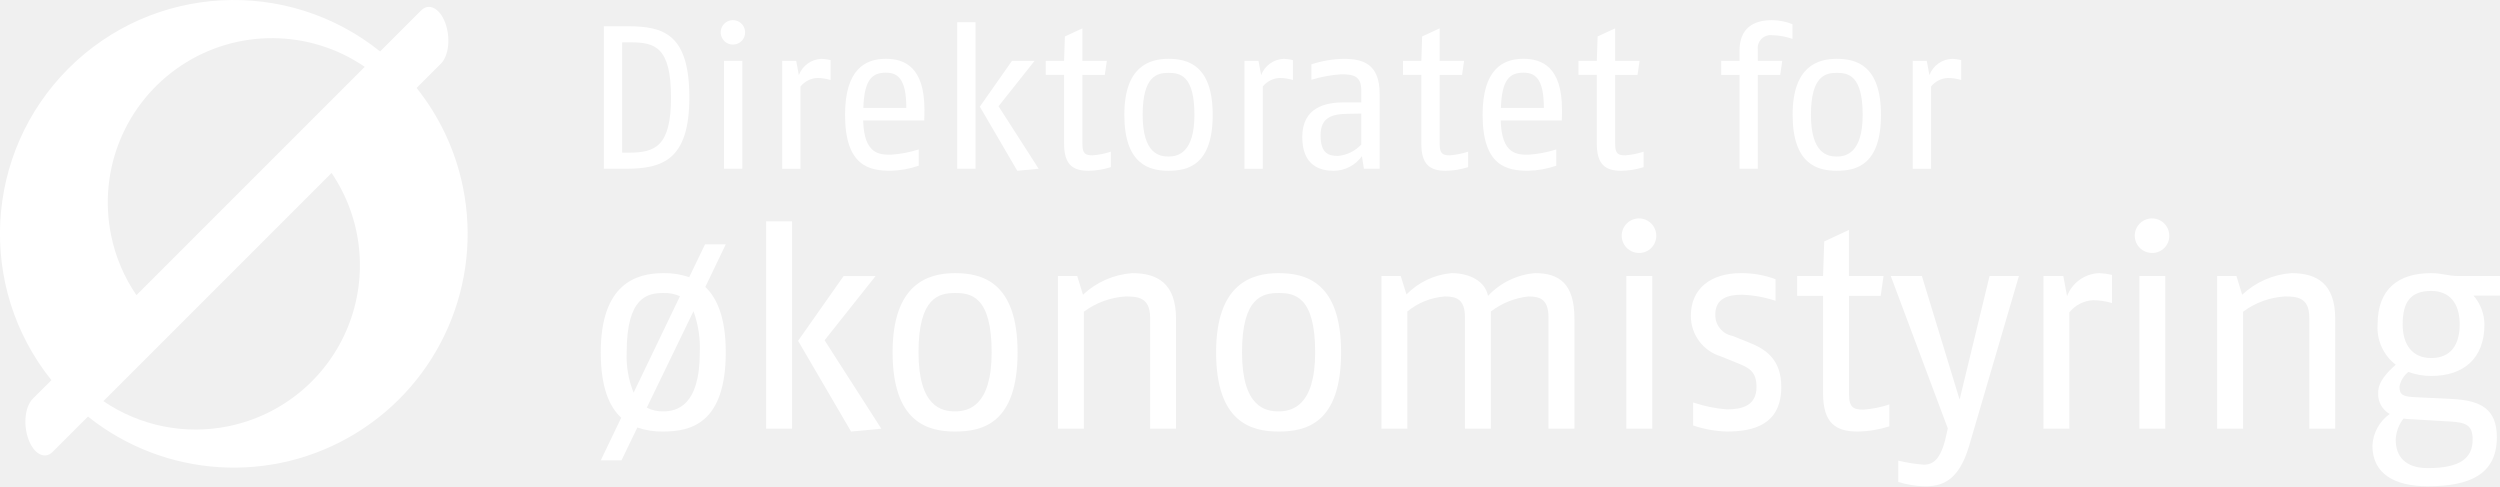
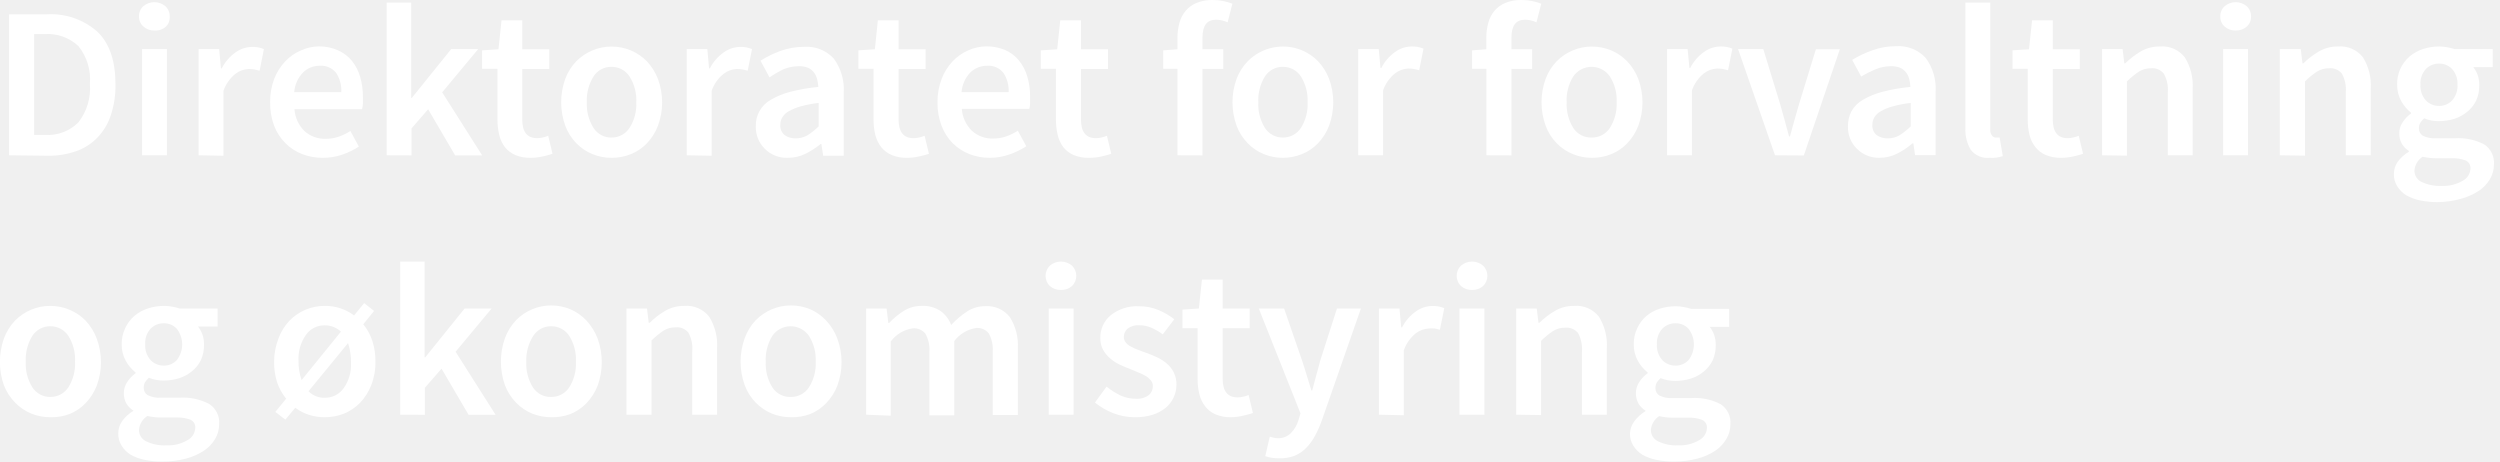
- <svg xmlns="http://www.w3.org/2000/svg" width="246.984" height="48.041" viewBox="0 0 246.984 48.041">
-   <g style="clip-path: url(#a)">
-     <path d="M61.806,17.629H59.655V3.551h2.354c3.579,0,6.093.785,6.093,7.039,0,6.195-2.675,7.039-6.3,7.039M62.289,5.14H61.465v10.9h0.663c2.574,0,4.163-.6,4.163-5.451,0-4.987-1.589-5.45-4-5.45" transform="translate(0.001 -0.957)" style="fill: #fff" />
-     <path d="M72.425,5.361a1.207,1.207,0,1,1,1.187-1.205,1.192,1.192,0,0,1-1.187,1.205m-0.9,1.609h1.81V17.629h-1.81V6.97Z" transform="translate(0.001 -0.957)" style="fill: #fff" />
-     <path d="M82.058,8.86a4.568,4.568,0,0,0-1.307-.2,2.261,2.261,0,0,0-1.669.845v8.126h-1.81V6.97h1.387L78.92,8.378A2.489,2.489,0,0,1,81.172,6.77a4.884,4.884,0,0,1,.886.121V8.86Z" transform="translate(0.001 -0.957)" style="fill: #fff" />
-     <path d="M85.275,12.864c0.081,3.377,1.669,3.377,2.735,3.377a11.367,11.367,0,0,0,2.755-.523v1.609a9.1,9.1,0,0,1-2.755.5c-2.092,0-4.525-.422-4.525-5.53,0-4.485,1.991-5.531,4.022-5.531,1.81,0,3.821.764,3.821,5.027,0,0.323,0,.685-0.02,1.068H85.275Zm2.232-4.726c-1.307,0-2.133.643-2.213,3.479h4.244c0-3.017-.946-3.479-2.032-3.479" transform="translate(0.001 -0.957)" style="fill: #fff" />
-     <path d="M94.566,3.149h1.81V17.628h-1.81V3.149ZM100.5,17.83l-3.7-6.335L99.975,6.97h2.233l-3.56,4.484,3.963,6.174Z" transform="translate(0.001 -0.957)" style="fill: #fff" />
-     <path d="M109.75,17.468a7.6,7.6,0,0,1-2.213.362c-1.529,0-2.413-.583-2.413-2.674v-6.8h-1.81V6.971h1.81l0.08-2.413,1.73-.8V6.971h2.413l-0.2,1.387h-2.211v6.858c0,0.946.321,1.086,1,1.086a7.364,7.364,0,0,0,1.81-.362v1.527Z" transform="translate(0.001 -0.957)" style="fill: #fff" />
-     <path d="M115.441,17.829c-1.91,0-4.365-.643-4.365-5.53,0-4.787,2.474-5.531,4.365-5.531s4.365,0.624,4.365,5.531c0,4.966-2.455,5.53-4.365,5.53m0-9.673c-1.106,0-2.554.282-2.554,4.143,0,3.842,1.649,4.123,2.554,4.123S118,16.081,118,12.3c0-3.922-1.449-4.143-2.554-4.143" transform="translate(0.001 -0.957)" style="fill: #fff" />
-     <path d="M127.729,8.86a4.568,4.568,0,0,0-1.307-.2,2.261,2.261,0,0,0-1.669.845v8.126h-1.81V6.97h1.387l0.262,1.408a2.489,2.489,0,0,1,2.252-1.609,4.9,4.9,0,0,1,.886.121V8.86Z" transform="translate(0.001 -0.957)" style="fill: #fff" />
-     <path d="M134.746,17.629l-0.2-1.246a3.437,3.437,0,0,1-2.776,1.448c-1.306,0-3.116-.462-3.116-3.339,0-2.916,2.273-3.418,4.082-3.418h1.75V9.906c0-1.467-.785-1.609-2.011-1.609a13.044,13.044,0,0,0-2.916.542V7.313a10.717,10.717,0,0,1,3.2-.542c1.932,0,3.54.523,3.54,3.458v7.4h-1.548Zm-0.261-5.45-1.307.02c-1.649.021-2.714,0.382-2.714,2.131,0,1.791.8,2.032,1.71,2.032a3.6,3.6,0,0,0,2.312-1.127V12.179Z" transform="translate(0.001 -0.957)" style="fill: #fff" />
-     <path d="M145.043,17.468a7.589,7.589,0,0,1-2.213.362c-1.528,0-2.413-.583-2.413-2.674v-6.8h-1.81V6.971h1.81l0.08-2.413,1.73-.8V6.971h2.414l-0.2,1.387h-2.211v6.858c0,0.946.322,1.086,1,1.086a7.353,7.353,0,0,0,1.81-.362v1.527Z" transform="translate(0.001 -0.957)" style="fill: #fff" />
-     <path d="M148.261,12.864c0.081,3.377,1.669,3.377,2.736,3.377a11.369,11.369,0,0,0,2.754-.523v1.609a9.1,9.1,0,0,1-2.754.5c-2.093,0-4.526-.422-4.526-5.53,0-4.485,1.991-5.531,4.022-5.531,1.81,0,3.821.764,3.821,5.027,0,0.323,0,.685-0.02,1.068h-6.034Zm2.232-4.726c-1.307,0-2.133.643-2.213,3.479h4.244c0-3.017-.946-3.479-2.032-3.479" transform="translate(0.001 -0.957)" style="fill: #fff" />
-     <path d="M162.379,17.468a7.589,7.589,0,0,1-2.213.362c-1.528,0-2.413-.583-2.413-2.674v-6.8h-1.81V6.971h1.81l0.08-2.413,1.73-.8V6.971h2.414l-0.2,1.387h-2.211v6.858c0,0.946.322,1.086,1,1.086a7.353,7.353,0,0,0,1.81-.362v1.527Z" transform="translate(0.001 -0.957)" style="fill: #fff" />
-     <path d="M177.08,4.8a6.242,6.242,0,0,0-1.97-.362,1.281,1.281,0,0,0-1.45,1.448V6.97h2.414l-0.2,1.387H173.66v9.271h-1.809V8.358h-1.809V6.97h1.809V5.984c0-2.252,1.387-3.037,3.2-3.037a5.606,5.606,0,0,1,2.033.4V4.8Z" transform="translate(0.001 -0.957)" style="fill: #fff" />
-     <path d="M181.463,17.829c-1.91,0-4.364-.643-4.364-5.53,0-4.787,2.473-5.531,4.364-5.531s4.365,0.624,4.365,5.531c0,4.966-2.454,5.53-4.365,5.53m0-9.673c-1.106,0-2.554.282-2.554,4.143,0,3.842,1.649,4.123,2.554,4.123s2.556-.342,2.556-4.123c0-3.922-1.45-4.143-2.556-4.143" transform="translate(0.001 -0.957)" style="fill: #fff" />
-     <path d="M193.751,8.86a4.561,4.561,0,0,0-1.307-.2,2.261,2.261,0,0,0-1.669.845v8.126h-1.81V6.97h1.387l0.262,1.408a2.488,2.488,0,0,1,2.253-1.609,4.886,4.886,0,0,1,.884.121V8.86Z" transform="translate(0.001 -0.957)" style="fill: #fff" />
-     <path d="M65.525,43.591a7.409,7.409,0,0,1-2.561-.4L61.4,46.436H59.35l2.021-4.21c-1.2-1.111-2.021-3.045-2.021-6.461,0-6.772,3.5-7.824,6.175-7.824a7.386,7.386,0,0,1,2.561.4l1.566-3.246H71.7l-2.021,4.212c1.167,1.109,2.021,3.044,2.021,6.458,0,7.029-3.471,7.826-6.174,7.826m0-13.686c-1.566,0-3.615.4-3.615,5.86a9.53,9.53,0,0,0,.684,3.984l4.581-9.53a3.757,3.757,0,0,0-1.651-.314M68.513,31.7L63.9,41.228a3.324,3.324,0,0,0,1.622.37c1.28,0,3.613-.483,3.613-5.833a10.606,10.606,0,0,0-.626-4.068" transform="translate(0.001 -0.957)" style="fill: #fff" />
-     <path d="M75.686,22.82h2.561V43.306H75.686V22.82ZM84.08,43.591l-5.236-8.963,4.5-6.4H86.5l-5.038,6.345,5.606,8.736Z" transform="translate(0.001 -0.957)" style="fill: #fff" />
-     <path d="M94.355,43.591c-2.7,0-6.174-.911-6.174-7.826,0-6.772,3.5-7.824,6.174-7.824s6.174,0.882,6.174,7.824c0,7.029-3.471,7.826-6.174,7.826m0-13.686c-1.564,0-3.613.4-3.613,5.86,0,5.435,2.333,5.833,3.613,5.833s3.613-.483,3.613-5.833c0-5.547-2.049-5.86-3.613-5.86" transform="translate(0.001 -0.957)" style="fill: #fff" />
-     <path d="M113.622,43.306V32.323c0-2.021-1.28-2.077-2.419-2.077a7.677,7.677,0,0,0-4.126,1.508V43.306h-2.561V28.225h1.906l0.569,1.85a7.934,7.934,0,0,1,4.867-2.134c2.5,0,4.324,1.024,4.324,4.5V43.306h-2.561Z" transform="translate(0.001 -0.957)" style="fill: #fff" />
-     <path d="M126.316,43.591c-2.7,0-6.174-.911-6.174-7.826,0-6.772,3.5-7.824,6.174-7.824s6.174,0.882,6.174,7.824c0,7.029-3.471,7.826-6.174,7.826m0-13.686c-1.564,0-3.613.4-3.613,5.86,0,5.435,2.333,5.833,3.613,5.833s3.613-.483,3.613-5.833c0-5.547-2.049-5.86-3.613-5.86" transform="translate(0.001 -0.957)" style="fill: #fff" />
-     <path d="M152.98,43.306V32.323c0-1.821-.852-2.077-1.991-2.077a7.447,7.447,0,0,0-3.7,1.48v11.58h-2.561V32.323c0-1.821-.854-2.077-1.991-2.077a6.611,6.611,0,0,0-3.7,1.48v11.58h-2.561V28.225h1.906l0.568,1.821a7.114,7.114,0,0,1,4.44-2.106c1.764,0,3.328.769,3.615,2.248a7.2,7.2,0,0,1,4.638-2.248c2.39,0,3.9,1.024,3.9,4.5V43.306H152.98Z" transform="translate(0.001 -0.957)" style="fill: #fff" />
-     <path d="M161.949,25.949a1.708,1.708,0,1,1,1.679-1.707,1.688,1.688,0,0,1-1.679,1.707m-1.28,2.277h2.562V43.306h-2.562V28.226Z" transform="translate(0.001 -0.957)" style="fill: #fff" />
-     <path d="M170.6,43.591a11.452,11.452,0,0,1-3.329-.6V40.717a13.6,13.6,0,0,0,3.329.684c1.478,0,2.931-.342,2.931-2.22,0-1.623-.855-1.936-2.049-2.418l-1.478-.6a4.17,4.17,0,0,1-2.96-4.012c0-2.7,1.992-4.211,4.951-4.211a9.577,9.577,0,0,1,3.414.6v2.134a11.829,11.829,0,0,0-3.33-.6c-1.422,0-2.617.4-2.617,1.936a2.079,2.079,0,0,0,1.708,2.134l1.621,0.654c1.594,0.625,3.187,1.621,3.187,4.382,0,3.727-2.732,4.41-5.377,4.41" transform="translate(0.001 -0.957)" style="fill: #fff" />
-     <path d="M186.65,43.078a10.741,10.741,0,0,1-3.13.513c-2.162,0-3.414-.826-3.414-3.786V30.189h-2.562V28.226h2.562l0.114-3.415,2.445-1.138v4.553h3.415L185.8,30.189h-3.131v9.7c0,1.337.456,1.536,1.424,1.536a10.394,10.394,0,0,0,2.561-.512v2.162Z" transform="translate(0.001 -0.957)" style="fill: #fff" />
-     <path d="M194.534,45.013C193.481,48.57,191.774,49,190.152,49a9.516,9.516,0,0,1-2.618-.428V46.464a15.9,15.9,0,0,0,2.532.4c0.911,0,1.68-.514,2.192-2.818l0.17-.769-5.633-15.052h3.073l3.727,12.207,2.96-12.207h2.9Z" transform="translate(0.001 -0.957)" style="fill: #fff" />
-     <path d="M208.649,30.9a6.5,6.5,0,0,0-1.851-.284,3.191,3.191,0,0,0-2.36,1.2V43.305h-2.561V28.225h1.964l0.37,1.992a3.519,3.519,0,0,1,3.185-2.276,6.953,6.953,0,0,1,1.252.171V30.9Z" transform="translate(0.001 -0.957)" style="fill: #fff" />
-     <path d="M212.635,25.949a1.708,1.708,0,1,1,1.678-1.707,1.688,1.688,0,0,1-1.678,1.707m-1.28,2.277h2.561V43.306h-2.561V28.226Z" transform="translate(0.001 -0.957)" style="fill: #fff" />
-     <path d="M228.143,43.306V32.323c0-2.021-1.28-2.077-2.418-2.077a7.674,7.674,0,0,0-4.126,1.508V43.306h-2.561V28.225h1.906l0.568,1.85a7.938,7.938,0,0,1,4.867-2.134c2.5,0,4.324,1.024,4.324,4.5V43.306h-2.561Z" transform="translate(0.001 -0.957)" style="fill: #fff" />
-     <path d="M244.364,30.161a4.377,4.377,0,0,1,1.082,2.845c0,3.358-2.048,5.094-5.264,5.094a6.334,6.334,0,0,1-2.248-.4,2.407,2.407,0,0,0-.882,1.451c0,0.853.37,1,1.708,1.053l3.5,0.171c2.845,0.143,4.412,1,4.412,3.786,0,3.727-2.789,4.836-6.831,4.836-3.215,0-5.462-1.194-5.462-4.011a4.076,4.076,0,0,1,1.707-3.131,2.258,2.258,0,0,1-1.139-2.106c0-1.109.911-2.019,1.735-2.761a4.608,4.608,0,0,1-1.792-3.982c0-3.529,2.078-5.065,5.292-5.065,1.139,0,1.566.285,2.76,0.285h4.04v1.935h-2.618Zm-2.39,12.434-3.869-.228a4.529,4.529,0,0,1-.654-0.058,3.588,3.588,0,0,0-.769,2.107c0,1.621.94,2.787,3.158,2.787,3.274,0,4.44-1.023,4.44-2.816,0-1.422-.626-1.707-2.306-1.792M240.183,29.7c-2.048,0-2.816,1.109-2.816,3.3,0,1.992.938,3.329,2.816,3.329,1.964,0,2.818-1.337,2.818-3.329,0-2.019-.94-3.3-2.818-3.3" transform="translate(0.001 -0.957)" style="fill: #fff" />
-     <path d="M22.583,43.062a16.17,16.17,0,0,1-12.369-2.475L32.756,18.046A16.232,16.232,0,0,1,22.583,43.062M10.977,24.207A16.226,16.226,0,0,1,36.033,7.559L13.477,30.115a16.144,16.144,0,0,1-2.5-5.908M45.731,19.43a23.016,23.016,0,0,0-4.574-9.785l2.409-2.408c0.774-.774.961-2.577,0.419-4.024s-1.609-2-2.384-1.223l-4.05,4.05A23.1,23.1,0,0,0,5.078,38.514l-1.842,1.84c-0.774.775-.961,2.577-0.419,4.024s1.61,2,2.382,1.224l3.492-3.49A23.1,23.1,0,0,0,45.731,19.43" transform="translate(0.001 -0.957)" style="fill: #fff" />
+ <svg xmlns="http://www.w3.org/2000/svg" width="260" height="48" viewBox="0 0 260 48" fill="none">
+   <g clip-path="url(#clip0)">
+     <path d="M0.946 16.15V1.489H4.881C6.804 1.375 8.694 2.029 10.136 3.307C11.4 4.525 12.009 6.342 12.009 8.778C12.03 9.868 11.865 10.955 11.522 11.991C11.238 12.86 10.761 13.655 10.127 14.314C9.513 14.949 8.759 15.43 7.925 15.719C6.984 16.051 5.991 16.212 4.993 16.197L0.946 16.15ZM3.55 14.033H4.693C5.329 14.073 5.966 13.978 6.561 13.753C7.157 13.529 7.699 13.18 8.15 12.731C9.038 11.592 9.466 10.161 9.349 8.721C9.474 7.3 9.041 5.885 8.141 4.778C7.678 4.35 7.135 4.021 6.543 3.808C5.95 3.596 5.321 3.505 4.693 3.541H3.55V14.033Z" fill="white" />
+     <path d="M16.075 3.176C15.652 3.191 15.24 3.044 14.923 2.764C14.771 2.635 14.65 2.474 14.569 2.292C14.488 2.111 14.449 1.913 14.454 1.714C14.447 1.514 14.484 1.315 14.561 1.131C14.639 0.946 14.756 0.781 14.904 0.646C15.224 0.374 15.631 0.224 16.051 0.224C16.472 0.224 16.879 0.374 17.199 0.646C17.347 0.781 17.464 0.946 17.542 1.131C17.619 1.315 17.656 1.514 17.649 1.714C17.665 1.907 17.638 2.1 17.572 2.281C17.506 2.462 17.401 2.627 17.265 2.764C16.938 3.053 16.51 3.201 16.075 3.176ZM14.773 16.15V5.105H17.358V16.15H14.773Z" fill="white" />
+     <path d="M20.656 16.15V5.105H22.791L22.979 7.11H23.063C23.396 6.455 23.881 5.89 24.478 5.461C24.976 5.096 25.574 4.893 26.192 4.881C26.622 4.862 27.05 4.939 27.447 5.105L26.998 7.354C26.822 7.301 26.644 7.257 26.464 7.223C26.262 7.19 26.059 7.175 25.855 7.176C25.355 7.198 24.874 7.375 24.478 7.682C23.911 8.143 23.483 8.753 23.241 9.443V16.197L20.656 16.15Z" fill="white" />
+     <path d="M33.546 16.412C32.815 16.419 32.09 16.286 31.41 16.019C30.759 15.766 30.169 15.38 29.677 14.885C29.165 14.37 28.766 13.755 28.506 13.077C28.221 12.297 28.081 11.472 28.094 10.642C28.081 9.811 28.224 8.985 28.515 8.206C28.774 7.532 29.163 6.915 29.658 6.389C30.123 5.892 30.688 5.499 31.316 5.237C31.905 4.968 32.543 4.828 33.19 4.824C33.867 4.821 34.538 4.962 35.157 5.237C35.712 5.48 36.202 5.849 36.59 6.314C36.985 6.807 37.278 7.374 37.452 7.981C37.652 8.666 37.75 9.376 37.742 10.089C37.742 10.351 37.742 10.585 37.742 10.81C37.725 10.993 37.697 11.174 37.658 11.354H30.623C30.68 12.214 31.05 13.024 31.663 13.63C32.271 14.176 33.066 14.464 33.883 14.436C34.335 14.438 34.785 14.365 35.213 14.22C35.645 14.072 36.058 13.871 36.44 13.621L37.321 15.241C36.774 15.596 36.185 15.882 35.569 16.094C34.917 16.313 34.233 16.42 33.546 16.412ZM30.595 9.583H35.494C35.536 8.871 35.345 8.164 34.951 7.569C34.746 7.319 34.485 7.122 34.188 6.995C33.891 6.867 33.568 6.814 33.246 6.838C32.602 6.834 31.983 7.083 31.522 7.532C30.985 8.087 30.657 8.812 30.595 9.583Z" fill="white" />
+     <path d="M40.215 16.15V0.272H42.763V10.183H42.829L46.923 5.105H49.733L45.986 9.602L50.145 16.159H47.335L44.525 11.363L42.801 13.349V16.159L40.215 16.15Z" fill="white" />
+     <path d="M55.213 16.412C54.656 16.43 54.1 16.331 53.583 16.122C53.162 15.939 52.792 15.656 52.506 15.297C52.227 14.924 52.029 14.496 51.925 14.042C51.792 13.509 51.729 12.961 51.738 12.412V7.157H50.136V5.237L51.841 5.124L52.159 2.117H54.314V5.124H57.124V7.176H54.314V12.431C54.314 13.724 54.829 14.37 55.869 14.37C56.068 14.368 56.266 14.342 56.459 14.295C56.649 14.254 56.834 14.194 57.012 14.117L57.461 15.991C57.127 16.104 56.786 16.198 56.44 16.272C56.037 16.363 55.626 16.41 55.213 16.412Z" fill="white" />
+     <path d="M63.597 16.412C62.919 16.417 62.247 16.287 61.621 16.028C60.989 15.774 60.419 15.391 59.944 14.904C59.437 14.385 59.045 13.766 58.792 13.087C58.217 11.504 58.217 9.77 58.792 8.187C59.047 7.506 59.439 6.885 59.944 6.361C60.424 5.88 60.994 5.498 61.621 5.237C62.247 4.975 62.919 4.841 63.597 4.843C64.282 4.841 64.96 4.975 65.593 5.237C66.222 5.499 66.792 5.884 67.269 6.37C67.768 6.899 68.159 7.519 68.421 8.197C69.009 9.777 69.009 11.516 68.421 13.096C68.161 13.772 67.77 14.389 67.269 14.913C66.796 15.403 66.225 15.786 65.593 16.037C64.959 16.293 64.281 16.42 63.597 16.412ZM63.597 14.305C63.969 14.309 64.335 14.22 64.663 14.044C64.99 13.869 65.268 13.614 65.471 13.302C65.974 12.509 66.22 11.58 66.173 10.642C66.224 9.694 65.978 8.755 65.471 7.953C65.268 7.642 64.99 7.386 64.663 7.211C64.335 7.036 63.969 6.946 63.597 6.951C63.225 6.943 62.857 7.031 62.529 7.206C62.201 7.382 61.923 7.639 61.724 7.953C61.226 8.759 60.984 9.696 61.031 10.642C60.986 11.578 61.227 12.507 61.724 13.302C61.923 13.616 62.201 13.873 62.529 14.049C62.857 14.225 63.225 14.313 63.597 14.305Z" fill="white" />
+     <path d="M71.419 16.15V5.105H73.564L73.742 7.11H73.827C74.16 6.453 74.649 5.887 75.251 5.461C75.745 5.096 76.341 4.893 76.956 4.881C77.385 4.862 77.814 4.939 78.211 5.105L77.761 7.354C77.586 7.3 77.407 7.256 77.227 7.223C77.026 7.19 76.822 7.175 76.618 7.176C76.121 7.197 75.642 7.374 75.251 7.682C74.678 8.138 74.249 8.749 74.014 9.443V16.197L71.419 16.15Z" fill="white" />
+     <path d="M81.902 16.412C81.465 16.426 81.03 16.35 80.624 16.189C80.218 16.028 79.849 15.785 79.541 15.475C79.231 15.171 78.988 14.806 78.827 14.403C78.666 14 78.59 13.567 78.604 13.133C78.586 12.579 78.72 12.031 78.99 11.547C79.261 11.064 79.659 10.663 80.141 10.389C80.773 10.018 81.454 9.738 82.164 9.555C83.129 9.305 84.113 9.133 85.105 9.04C85.091 8.761 85.047 8.485 84.974 8.215C84.914 7.962 84.799 7.726 84.637 7.522C84.476 7.311 84.263 7.147 84.019 7.045C83.721 6.928 83.402 6.874 83.082 6.885C82.539 6.887 82.002 6.992 81.499 7.194C80.988 7.442 80.497 7.727 80.028 8.047L79.091 6.314C79.74 5.903 80.43 5.563 81.152 5.302C81.945 5.014 82.782 4.868 83.625 4.871C84.2 4.828 84.777 4.915 85.313 5.128C85.848 5.341 86.328 5.672 86.717 6.098C87.467 7.12 87.832 8.374 87.747 9.639V16.197H85.611L85.424 14.979H85.34C84.858 15.373 84.333 15.713 83.775 15.991C83.193 16.278 82.551 16.422 81.902 16.412ZM82.735 14.389C83.164 14.393 83.587 14.287 83.963 14.08C84.387 13.809 84.783 13.495 85.143 13.143V10.707C84.509 10.772 83.882 10.891 83.269 11.063C82.838 11.182 82.423 11.352 82.033 11.569C81.756 11.718 81.523 11.938 81.358 12.206C81.222 12.439 81.15 12.704 81.152 12.974C81.134 13.177 81.166 13.381 81.244 13.568C81.323 13.756 81.445 13.922 81.602 14.052C81.933 14.283 82.331 14.402 82.735 14.389Z" fill="white" />
+     <path d="M94.351 16.412C93.797 16.429 93.245 16.331 92.731 16.122C92.305 15.943 91.931 15.659 91.644 15.297C91.359 14.924 91.151 14.497 91.035 14.042C90.906 13.509 90.843 12.961 90.848 12.412V7.157H89.274V5.237L90.988 5.124L91.297 2.117H93.452V5.124H96.262V7.176H93.452V12.431C93.452 13.724 93.977 14.37 95.007 14.37C95.209 14.368 95.41 14.342 95.606 14.295C95.796 14.253 95.981 14.193 96.159 14.117L96.609 15.991C96.271 16.104 95.927 16.198 95.579 16.272C95.176 16.363 94.764 16.411 94.351 16.412Z" fill="white" />
+     <path d="M102.941 16.412C102.211 16.417 101.486 16.284 100.806 16.019C100.157 15.763 99.567 15.377 99.073 14.885C98.567 14.369 98.175 13.754 97.92 13.077C97.628 12.299 97.485 11.473 97.499 10.642C97.49 9.81 97.636 8.984 97.93 8.206C98.186 7.532 98.571 6.915 99.063 6.389C99.523 5.899 100.078 5.507 100.693 5.237C101.283 4.971 101.921 4.831 102.567 4.824C103.245 4.812 103.919 4.943 104.543 5.208C105.097 5.449 105.585 5.819 105.967 6.286C106.365 6.778 106.661 7.345 106.838 7.953C107.039 8.638 107.137 9.348 107.129 10.061C107.129 10.323 107.129 10.557 107.129 10.782C107.129 11.007 107.073 11.185 107.045 11.325H100.028C100.089 12.187 100.462 12.996 101.077 13.602C101.681 14.149 102.474 14.438 103.288 14.408C103.743 14.41 104.196 14.337 104.628 14.192C105.06 14.044 105.472 13.843 105.855 13.592L106.735 15.213C106.185 15.568 105.594 15.854 104.974 16.066C104.321 16.295 103.634 16.413 102.941 16.412ZM100 9.583H104.899C104.938 8.87 104.744 8.163 104.347 7.569C104.145 7.318 103.885 7.121 103.589 6.994C103.294 6.866 102.972 6.813 102.651 6.838C102.005 6.835 101.384 7.084 100.918 7.532C100.383 8.088 100.059 8.813 100 9.583Z" fill="white" />
+     <path d="M113.283 16.412C112.726 16.43 112.171 16.331 111.653 16.122C111.232 15.939 110.863 15.656 110.576 15.297C110.301 14.923 110.106 14.496 110.005 14.042C109.876 13.509 109.813 12.961 109.817 12.412V7.157H108.244V5.237L109.949 5.124L110.267 2.117H112.422V5.124H115.232V7.176H112.422V12.431C112.422 13.724 112.937 14.37 113.977 14.37C114.176 14.368 114.374 14.343 114.567 14.295C114.757 14.255 114.942 14.196 115.12 14.117L115.569 15.991C115.234 16.104 114.894 16.198 114.548 16.272C114.133 16.366 113.709 16.413 113.283 16.412Z" fill="white" />
+     <path d="M122.454 16.15V7.157H120.974V5.237L122.454 5.124V3.963C122.453 3.425 122.523 2.89 122.66 2.37C122.785 1.909 123.009 1.481 123.316 1.115C123.623 0.757 124.012 0.477 124.449 0.3C124.982 0.087 125.553 -0.015 126.127 9.47705e-06C126.498 -0.002 126.869 0.036 127.232 0.112C127.551 0.176 127.865 0.267 128.169 0.384L127.673 2.323C127.291 2.144 126.875 2.052 126.454 2.052C125.518 2.052 125.058 2.67 125.058 3.925V5.115H127.222V7.166H125.058V16.159L122.454 16.15Z" fill="white" />
+     <path d="M133.424 16.412C132.743 16.417 132.068 16.287 131.438 16.028C130.81 15.774 130.242 15.391 129.771 14.904C129.262 14.386 128.865 13.767 128.609 13.087C128.034 11.504 128.034 9.77 128.609 8.187C128.868 7.506 129.263 6.884 129.771 6.361C130.49 5.637 131.408 5.143 132.409 4.942C133.409 4.74 134.447 4.839 135.391 5.227C136.021 5.487 136.592 5.873 137.068 6.361C137.567 6.889 137.958 7.51 138.22 8.187C138.807 9.768 138.807 11.506 138.22 13.087C137.959 13.763 137.568 14.38 137.068 14.904C136.597 15.396 136.025 15.78 135.391 16.028C134.767 16.283 134.098 16.414 133.424 16.412ZM133.424 14.305C133.794 14.307 134.161 14.217 134.489 14.042C134.816 13.867 135.094 13.613 135.297 13.302C135.793 12.507 136.036 11.578 135.99 10.642C136.037 9.696 135.794 8.759 135.297 7.953C135.094 7.643 134.816 7.388 134.489 7.213C134.161 7.038 133.794 6.948 133.424 6.951C133.052 6.944 132.684 7.033 132.357 7.209C132.03 7.384 131.751 7.64 131.551 7.953C131.056 8.76 130.817 9.697 130.866 10.642C130.818 11.577 131.057 12.505 131.551 13.302C131.751 13.615 132.03 13.871 132.357 14.047C132.684 14.222 133.052 14.311 133.424 14.305Z" fill="white" />
+     <path d="M141.255 16.15V5.105H143.391L143.569 7.063H143.663C143.993 6.407 144.479 5.841 145.077 5.415C145.572 5.049 146.167 4.846 146.783 4.834C147.215 4.816 147.647 4.893 148.047 5.059L147.598 7.307C147.419 7.253 147.237 7.209 147.054 7.176C146.853 7.143 146.649 7.127 146.446 7.129C145.948 7.152 145.47 7.329 145.077 7.635C144.511 8.096 144.082 8.706 143.841 9.396V16.15H141.255Z" fill="white" />
+     <path d="M154.586 16.15V7.157H153.097V5.237L154.576 5.124V3.963C154.571 3.425 154.64 2.889 154.783 2.37C154.903 1.91 155.124 1.481 155.429 1.115C155.738 0.759 156.126 0.48 156.562 0.3C157.095 0.088 157.665 -0.014 158.239 1.59698e-05C158.613 -0.002 158.987 0.036 159.354 0.112C159.674 0.174 159.988 0.265 160.29 0.384L159.794 2.323C159.417 2.144 159.003 2.051 158.586 2.052C157.649 2.052 157.19 2.67 157.19 3.925V5.115H159.344V7.166H157.19V16.159L154.586 16.15Z" fill="white" />
+     <path d="M165.554 16.412C164.878 16.417 164.206 16.287 163.578 16.028C162.948 15.774 162.377 15.391 161.902 14.904C161.396 14.385 161.003 13.766 160.75 13.087C160.175 11.504 160.175 9.77 160.75 8.187C161.006 7.506 161.397 6.885 161.902 6.361C162.382 5.88 162.951 5.498 163.578 5.237C164.204 4.975 164.876 4.841 165.554 4.843C166.24 4.841 166.918 4.975 167.551 5.237C168.177 5.497 168.745 5.882 169.217 6.37C169.722 6.896 170.117 7.517 170.379 8.197C170.966 9.777 170.966 11.516 170.379 13.096C170.119 13.774 169.724 14.393 169.217 14.913C168.75 15.404 168.181 15.788 167.551 16.037C166.917 16.293 166.239 16.42 165.554 16.412ZM165.554 14.305C165.926 14.309 166.293 14.22 166.62 14.044C166.948 13.869 167.226 13.614 167.429 13.302C167.932 12.509 168.177 11.58 168.132 10.642C168.182 9.694 167.936 8.755 167.429 7.953C167.216 7.644 166.932 7.391 166.599 7.217C166.267 7.042 165.898 6.951 165.522 6.951C165.147 6.951 164.778 7.042 164.446 7.217C164.113 7.391 163.829 7.644 163.616 7.953C163.121 8.76 162.884 9.697 162.932 10.642C162.889 11.577 163.127 12.504 163.616 13.302C163.823 13.624 164.112 13.886 164.452 14.062C164.793 14.238 165.173 14.321 165.554 14.305Z" fill="white" />
+     <path d="M173.377 16.15V5.105H175.513L175.7 7.063H175.785C176.117 6.408 176.602 5.843 177.199 5.415C177.697 5.049 178.295 4.846 178.913 4.834C179.343 4.815 179.772 4.892 180.169 5.059L179.719 7.307C179.543 7.254 179.365 7.21 179.185 7.176C178.983 7.143 178.78 7.128 178.576 7.129C178.076 7.151 177.595 7.328 177.199 7.635C176.631 8.096 176.204 8.706 175.963 9.396V16.15H173.377Z" fill="white" />
+     <path d="M184.599 16.15L180.759 5.105H183.382L185.143 10.857C185.292 11.4 185.442 11.944 185.602 12.496C185.761 13.049 185.911 13.621 186.06 14.183H186.155C186.314 13.621 186.473 13.049 186.623 12.496C186.773 11.944 186.932 11.4 187.092 10.857L188.853 5.124H191.344L187.598 16.169L184.599 16.15Z" fill="white" />
+     <path d="M195.484 16.412C195.049 16.426 194.613 16.35 194.207 16.189C193.801 16.028 193.433 15.785 193.124 15.475C192.812 15.172 192.569 14.807 192.407 14.404C192.245 14.001 192.171 13.568 192.187 13.133C192.177 12.59 192.303 12.052 192.553 11.569C192.832 11.079 193.236 10.672 193.723 10.389C194.356 10.018 195.038 9.738 195.746 9.555C196.709 9.306 197.69 9.134 198.679 9.04C198.667 8.762 198.626 8.485 198.558 8.215C198.497 7.962 198.382 7.726 198.22 7.522C198.058 7.314 197.845 7.149 197.602 7.044C197.303 6.928 196.985 6.874 196.665 6.885C196.123 6.886 195.585 6.991 195.082 7.194C194.558 7.413 194.05 7.67 193.564 7.963L192.628 6.229C193.286 5.824 193.986 5.491 194.716 5.237C195.509 4.947 196.346 4.801 197.19 4.806C197.764 4.763 198.341 4.852 198.876 5.064C199.412 5.277 199.892 5.608 200.281 6.033C201.028 7.056 201.39 8.31 201.302 9.574V16.131H199.167L198.988 14.913H198.895C198.411 15.328 197.879 15.683 197.312 15.972C196.746 16.261 196.119 16.411 195.484 16.412ZM196.309 14.389C196.738 14.394 197.161 14.288 197.536 14.08C197.961 13.809 198.357 13.495 198.716 13.143V10.707C198.082 10.772 197.456 10.891 196.843 11.063C196.411 11.178 195.995 11.348 195.606 11.569C195.329 11.718 195.097 11.938 194.932 12.206C194.795 12.439 194.724 12.704 194.726 12.974C194.708 13.177 194.74 13.381 194.818 13.568C194.896 13.756 195.019 13.922 195.175 14.052C195.508 14.283 195.905 14.402 196.309 14.389Z" fill="white" />
+     <path d="M206.923 16.412C206.554 16.452 206.18 16.397 205.838 16.253C205.494 16.109 205.195 15.88 204.965 15.588C204.556 14.902 204.361 14.109 204.402 13.312V0.272H206.988V13.452C206.966 13.686 207.033 13.921 207.175 14.108C207.22 14.166 207.276 14.214 207.342 14.248C207.406 14.282 207.477 14.301 207.551 14.305H207.719C207.799 14.313 207.882 14.313 207.963 14.305L208.29 16.234C207.851 16.385 207.386 16.446 206.923 16.412Z" fill="white" />
+     <path d="M214.389 16.412C213.831 16.43 213.276 16.331 212.758 16.122C212.336 15.943 211.966 15.659 211.681 15.297C211.388 14.929 211.18 14.5 211.072 14.042C210.939 13.509 210.876 12.961 210.885 12.412V7.157H209.302V5.237L211.017 5.124L211.335 2.117H213.489V5.124H216.3V7.176H213.489V12.431C213.489 13.724 214.005 14.37 215.035 14.37C215.237 14.368 215.439 14.342 215.634 14.295C215.824 14.254 216.01 14.194 216.187 14.117L216.638 15.991C216.303 16.104 215.962 16.198 215.616 16.272C215.214 16.363 214.801 16.41 214.389 16.412Z" fill="white" />
+     <path d="M218.614 16.15V5.105H220.75L220.928 6.585H221.022C221.505 6.115 222.043 5.704 222.623 5.358C223.233 5.003 223.93 4.821 224.638 4.834C225.129 4.792 225.622 4.874 226.074 5.072C226.526 5.27 226.919 5.578 227.222 5.967C227.824 6.941 228.108 8.076 228.037 9.218V16.15H225.452V9.592C225.508 8.923 225.365 8.251 225.04 7.663C224.884 7.467 224.681 7.313 224.45 7.215C224.22 7.116 223.968 7.077 223.719 7.101C223.27 7.091 222.827 7.211 222.446 7.447C221.998 7.747 221.58 8.089 221.199 8.468V16.187L218.614 16.15Z" fill="white" />
+     <path d="M232.506 3.176C232.086 3.189 231.678 3.041 231.362 2.764C231.215 2.633 231.098 2.471 231.02 2.29C230.942 2.108 230.906 1.912 230.913 1.714C230.906 1.514 230.943 1.315 231.02 1.131C231.098 0.946 231.215 0.781 231.362 0.646C231.684 0.374 232.09 0.224 232.511 0.224C232.93 0.224 233.338 0.374 233.658 0.646C233.806 0.781 233.922 0.946 234.001 1.131C234.079 1.315 234.114 1.514 234.108 1.714C234.116 1.912 234.079 2.108 234.001 2.29C233.924 2.471 233.807 2.633 233.658 2.764C233.342 3.044 232.928 3.191 232.506 3.176ZM231.204 16.15V5.105H233.79V16.15H231.204Z" fill="white" />
+     <path d="M237.097 16.15V5.105H239.279L239.457 6.585H239.551C240.033 6.113 240.571 5.701 241.152 5.358C241.762 5.003 242.459 4.821 243.167 4.834C243.658 4.793 244.151 4.876 244.602 5.074C245.054 5.271 245.449 5.579 245.751 5.967C246.35 6.942 246.631 8.077 246.558 9.218V16.15H243.963V9.592C244.021 8.924 243.881 8.252 243.559 7.663C243.403 7.467 243.201 7.313 242.97 7.215C242.74 7.116 242.489 7.077 242.239 7.101C241.79 7.089 241.346 7.209 240.965 7.447C240.516 7.745 240.098 8.087 239.719 8.468V16.187L237.097 16.15Z" fill="white" />
+     <path d="M253.527 21.021C252.913 21.027 252.302 20.967 251.7 20.843C251.191 20.742 250.702 20.562 250.249 20.309C249.868 20.072 249.548 19.752 249.312 19.372C249.074 18.994 248.954 18.554 248.965 18.108C248.961 17.645 249.102 17.194 249.367 16.815C249.678 16.397 250.07 16.046 250.519 15.784V15.691C250.23 15.513 249.985 15.269 249.808 14.979C249.61 14.638 249.513 14.248 249.527 13.855C249.52 13.431 249.652 13.017 249.902 12.675C250.128 12.336 250.414 12.041 250.745 11.803V11.719C250.338 11.393 249.998 10.992 249.743 10.539C249.444 10.007 249.292 9.406 249.302 8.796C249.289 8.239 249.399 7.686 249.626 7.177C249.852 6.669 250.19 6.217 250.614 5.855C251.024 5.517 251.494 5.26 252 5.096C252.539 4.922 253.102 4.833 253.668 4.834C253.957 4.833 254.245 4.861 254.529 4.918C254.784 4.961 255.034 5.023 255.279 5.105H259.241V6.979H257.217C257.41 7.218 257.562 7.487 257.668 7.775C257.79 8.118 257.85 8.479 257.845 8.843C257.858 9.401 257.746 9.955 257.518 10.464C257.297 10.92 256.977 11.32 256.581 11.635C256.19 11.955 255.742 12.199 255.26 12.356C254.729 12.519 254.176 12.601 253.621 12.6C253.37 12.6 253.119 12.578 252.871 12.534C252.612 12.485 252.357 12.41 252.112 12.309C251.961 12.44 251.828 12.591 251.719 12.759C251.609 12.942 251.556 13.154 251.569 13.368C251.566 13.514 251.6 13.66 251.669 13.789C251.738 13.919 251.839 14.029 251.963 14.108C252.398 14.325 252.884 14.419 253.367 14.379H255.326C256.373 14.312 257.42 14.532 258.351 15.016C258.693 15.239 258.967 15.55 259.147 15.916C259.327 16.282 259.404 16.69 259.372 17.096C259.372 17.633 259.23 18.159 258.96 18.623C258.666 19.119 258.262 19.543 257.78 19.859C257.202 20.232 256.57 20.51 255.906 20.684C255.131 20.898 254.331 21.011 253.527 21.021ZM253.93 19.335C254.689 19.37 255.442 19.188 256.103 18.81C256.336 18.691 256.534 18.514 256.679 18.296C256.823 18.078 256.91 17.826 256.927 17.564C256.948 17.383 256.908 17.2 256.818 17.042C256.727 16.883 256.588 16.758 256.421 16.684C255.957 16.514 255.463 16.437 254.97 16.459H253.461C252.954 16.468 252.448 16.414 251.953 16.3C251.706 16.459 251.5 16.675 251.353 16.929C251.205 17.183 251.119 17.468 251.1 17.761C251.103 18.006 251.174 18.245 251.307 18.451C251.44 18.656 251.628 18.82 251.85 18.923C252.5 19.227 253.214 19.368 253.93 19.335ZM253.668 11.016C253.92 11.02 254.17 10.971 254.402 10.873C254.634 10.774 254.843 10.629 255.017 10.445C255.214 10.221 255.366 9.96 255.462 9.677C255.558 9.394 255.598 9.095 255.578 8.796C255.614 8.207 255.415 7.628 255.025 7.185C254.852 7 254.641 6.853 254.407 6.755C254.174 6.656 253.921 6.608 253.668 6.614C253.412 6.608 253.157 6.655 252.921 6.752C252.684 6.849 252.469 6.993 252.29 7.176C252.094 7.394 251.942 7.651 251.845 7.929C251.749 8.207 251.708 8.502 251.728 8.796C251.708 9.095 251.748 9.394 251.845 9.677C251.941 9.96 252.092 10.221 252.29 10.445C252.469 10.629 252.683 10.775 252.919 10.874C253.157 10.972 253.41 11.021 253.668 11.016Z" fill="white" />
+     <path d="M5.237 43.391C4.56 43.395 3.888 43.268 3.26 43.016C2.63 42.755 2.06 42.37 1.583 41.883C1.07 41.364 0.668 40.745 0.403 40.066C-0.148 38.495 -0.148 36.784 0.403 35.213C0.66 34.517 1.055 33.879 1.564 33.34C2.044 32.855 2.613 32.47 3.241 32.206C3.867 31.944 4.539 31.81 5.218 31.813C5.899 31.811 6.574 31.945 7.204 32.206C7.841 32.464 8.418 32.849 8.899 33.34C9.406 33.881 9.801 34.518 10.061 35.213C10.648 36.794 10.648 38.532 10.061 40.112C9.797 40.789 9.402 41.406 8.899 41.93C8.426 42.421 7.855 42.807 7.222 43.063C6.587 43.298 5.913 43.41 5.237 43.391ZM5.237 41.283C5.608 41.286 5.974 41.196 6.301 41.021C6.628 40.846 6.906 40.591 7.11 40.281C7.61 39.487 7.852 38.558 7.803 37.621C7.855 36.675 7.613 35.736 7.11 34.932C6.906 34.622 6.628 34.367 6.301 34.192C5.974 34.017 5.608 33.927 5.237 33.93C4.865 33.924 4.498 34.013 4.17 34.189C3.842 34.364 3.565 34.62 3.363 34.932C2.869 35.739 2.63 36.676 2.679 37.621C2.631 38.556 2.87 39.484 3.363 40.281C3.565 40.593 3.842 40.849 4.17 41.024C4.498 41.2 4.865 41.289 5.237 41.283Z" fill="white" />
+     <path d="M16.909 48C16.279 48.009 15.651 47.949 15.035 47.822C14.526 47.721 14.036 47.541 13.583 47.288C13.204 47.051 12.883 46.731 12.646 46.351C12.41 45.973 12.289 45.533 12.3 45.087C12.296 44.624 12.437 44.172 12.703 43.794C13.017 43.363 13.415 42.999 13.873 42.726V42.707C13.585 42.527 13.342 42.283 13.162 41.995C12.964 41.655 12.866 41.265 12.88 40.871C12.878 40.448 13.009 40.035 13.255 39.691C13.482 39.352 13.767 39.057 14.098 38.82V38.735C13.692 38.41 13.352 38.009 13.096 37.555C12.797 37.023 12.645 36.422 12.656 35.813C12.645 35.23 12.77 34.652 13.021 34.127C13.241 33.647 13.561 33.219 13.958 32.871C14.377 32.512 14.865 32.241 15.391 32.075C15.93 31.901 16.492 31.813 17.059 31.813C17.348 31.811 17.637 31.84 17.92 31.897C18.178 31.939 18.431 32.002 18.679 32.084H22.632V33.958H20.59C20.782 34.197 20.934 34.466 21.04 34.754C21.163 35.097 21.223 35.458 21.218 35.822C21.233 36.379 21.125 36.933 20.899 37.443C20.676 37.897 20.356 38.296 19.962 38.614C19.569 38.936 19.117 39.18 18.632 39.335C18.101 39.499 17.549 39.581 16.993 39.578C16.745 39.579 16.497 39.557 16.253 39.513C15.99 39.464 15.733 39.389 15.485 39.288C15.338 39.423 15.206 39.574 15.091 39.738C14.989 39.924 14.941 40.135 14.951 40.347C14.947 40.493 14.981 40.639 15.05 40.768C15.119 40.898 15.22 41.008 15.344 41.087C15.779 41.304 16.265 41.398 16.749 41.358H18.698C19.745 41.294 20.791 41.514 21.724 41.995C22.08 42.215 22.368 42.529 22.556 42.903C22.745 43.277 22.826 43.695 22.791 44.112C22.796 44.65 22.654 45.178 22.379 45.639C22.085 46.136 21.681 46.559 21.199 46.876C20.624 47.251 19.991 47.53 19.326 47.7C18.536 47.905 17.724 48.006 16.909 48ZM17.311 46.314C18.068 46.353 18.82 46.171 19.475 45.789C19.705 45.675 19.901 45.504 20.045 45.292C20.189 45.081 20.277 44.836 20.3 44.581C20.333 44.391 20.3 44.195 20.209 44.025C20.117 43.855 19.971 43.721 19.794 43.644C19.329 43.474 18.836 43.398 18.342 43.419H16.834C16.329 43.428 15.826 43.375 15.335 43.26C15.081 43.418 14.868 43.635 14.714 43.893C14.561 44.15 14.472 44.441 14.454 44.74C14.456 44.986 14.529 45.226 14.663 45.432C14.798 45.638 14.989 45.801 15.213 45.902C15.866 46.215 16.588 46.357 17.311 46.314ZM17.04 38.023C17.292 38.027 17.542 37.978 17.774 37.88C18.007 37.781 18.216 37.636 18.389 37.452C18.75 36.986 18.947 36.412 18.947 35.822C18.947 35.232 18.75 34.658 18.389 34.192C18.216 34.006 18.005 33.858 17.771 33.76C17.537 33.661 17.284 33.614 17.03 33.621C16.776 33.617 16.524 33.664 16.289 33.761C16.054 33.858 15.841 34.001 15.663 34.183C15.465 34.401 15.314 34.658 15.217 34.936C15.121 35.214 15.081 35.509 15.101 35.803C15.081 36.102 15.12 36.401 15.216 36.684C15.313 36.967 15.464 37.228 15.663 37.452C15.841 37.636 16.055 37.782 16.292 37.881C16.529 37.979 16.783 38.027 17.04 38.023Z" fill="white" />
+     <path d="M33.77 43.391C33.221 43.396 32.674 43.313 32.15 43.148C31.631 42.983 31.144 42.733 30.707 42.407L29.677 43.644L28.637 42.838L29.761 41.461C29.35 40.96 29.033 40.389 28.824 39.775C28.603 39.079 28.495 38.351 28.506 37.621C28.507 36.797 28.659 35.981 28.956 35.213C29.209 34.515 29.604 33.877 30.117 33.34C30.592 32.853 31.161 32.467 31.788 32.205C32.416 31.942 33.09 31.809 33.77 31.813C34.87 31.798 35.944 32.147 36.824 32.806L37.873 31.522L38.904 32.337L37.78 33.724C38.195 34.229 38.512 34.807 38.717 35.429C38.948 36.136 39.059 36.877 39.044 37.621C39.061 38.457 38.911 39.288 38.604 40.066C38.344 40.741 37.952 41.359 37.452 41.883C36.978 42.374 36.407 42.76 35.775 43.016C35.137 43.269 34.456 43.396 33.77 43.391ZM31.044 37.48C31.03 38.177 31.138 38.872 31.363 39.532L35.457 34.492C35.001 34.062 34.396 33.827 33.77 33.836C33.384 33.828 33.002 33.916 32.659 34.093C32.315 34.269 32.021 34.529 31.803 34.848C31.269 35.618 31.002 36.543 31.044 37.48ZM33.77 41.368C34.157 41.374 34.539 41.286 34.883 41.112C35.228 40.937 35.524 40.681 35.747 40.365C36.283 39.602 36.55 38.683 36.506 37.752C36.52 37.049 36.416 36.349 36.197 35.681L32.084 40.693C32.304 40.915 32.568 41.089 32.858 41.205C33.147 41.321 33.458 41.376 33.77 41.368Z" fill="white" />
+     <path d="M41.621 43.129V27.204H44.159V37.162H44.225L48.319 32.084H51.129L47.382 36.581L51.541 43.138H48.731L45.92 38.342L44.187 40.328V43.138L41.621 43.129Z" fill="white" />
+     <path d="M57.33 43.391C56.653 43.395 55.982 43.268 55.354 43.016C54.723 42.758 54.152 42.372 53.677 41.883C53.17 41.362 52.775 40.744 52.515 40.066C51.953 38.481 51.953 36.751 52.515 35.166C52.772 34.47 53.167 33.832 53.677 33.293C54.153 32.808 54.722 32.423 55.349 32.161C55.977 31.898 56.65 31.764 57.33 31.766C58.012 31.765 58.687 31.899 59.316 32.159C59.95 32.433 60.521 32.835 60.993 33.34C61.496 33.884 61.891 34.52 62.155 35.213C62.729 36.796 62.729 38.53 62.155 40.112C61.888 40.787 61.494 41.405 60.993 41.93C60.52 42.421 59.948 42.807 59.316 43.063C58.681 43.297 58.007 43.409 57.33 43.391ZM57.33 41.283C57.701 41.286 58.067 41.196 58.395 41.021C58.722 40.846 59 40.591 59.204 40.281C59.7 39.485 59.942 38.557 59.897 37.621C59.943 36.675 59.701 35.738 59.204 34.932C59 34.622 58.722 34.367 58.395 34.192C58.067 34.017 57.701 33.927 57.33 33.93C56.958 33.923 56.591 34.012 56.263 34.188C55.935 34.363 55.658 34.619 55.457 34.932C54.949 35.734 54.698 36.672 54.735 37.621C54.688 38.556 54.926 39.484 55.419 40.281C55.623 40.599 55.907 40.859 56.242 41.035C56.577 41.211 56.952 41.296 57.33 41.283Z" fill="white" />
+     <path d="M65.152 43.129V32.084H67.288L67.466 33.574H67.56C68.041 33.098 68.579 32.683 69.162 32.337C69.772 31.982 70.469 31.8 71.176 31.813C71.667 31.772 72.16 31.855 72.612 32.053C73.063 32.25 73.458 32.557 73.761 32.946C74.362 33.919 74.647 35.055 74.576 36.197V43.129H71.991V36.571C72.06 35.891 71.923 35.206 71.597 34.604C71.441 34.408 71.239 34.254 71.008 34.156C70.777 34.058 70.526 34.019 70.276 34.042C69.827 34.032 69.385 34.153 69.002 34.389C68.555 34.689 68.138 35.031 67.756 35.41V43.129H65.152Z" fill="white" />
+     <path d="M82.258 43.391C81.581 43.395 80.909 43.267 80.281 43.016C79.651 42.755 79.081 42.37 78.604 41.883C78.098 41.364 77.705 40.745 77.452 40.066C76.877 38.483 76.877 36.749 77.452 35.166C77.702 34.469 78.094 33.831 78.604 33.293C79.083 32.809 79.653 32.424 80.281 32.159C80.907 31.898 81.579 31.764 82.258 31.766C82.942 31.764 83.62 31.898 84.253 32.159C84.884 32.433 85.452 32.835 85.92 33.34C86.43 33.879 86.825 34.517 87.082 35.213C87.669 36.794 87.669 38.532 87.082 40.112C86.822 40.791 86.427 41.409 85.92 41.93C85.45 42.421 84.882 42.807 84.253 43.063C83.615 43.298 82.938 43.41 82.258 43.391ZM82.258 41.283C82.629 41.288 82.996 41.198 83.323 41.023C83.651 40.848 83.929 40.593 84.131 40.281C84.635 39.488 84.88 38.559 84.834 37.621C84.882 36.673 84.637 35.734 84.131 34.932C83.918 34.623 83.634 34.37 83.302 34.196C82.97 34.021 82.6 33.93 82.225 33.93C81.85 33.93 81.48 34.021 81.148 34.196C80.816 34.37 80.531 34.623 80.319 34.932C79.828 35.74 79.589 36.676 79.635 37.621C79.592 38.556 79.83 39.483 80.319 40.281C80.526 40.603 80.814 40.865 81.154 41.041C81.495 41.217 81.875 41.3 82.258 41.283Z" fill="white" />
+     <path d="M90.08 43.129V32.084H92.206L92.384 33.593H92.468C92.918 33.11 93.428 32.688 93.986 32.337C94.546 31.985 95.197 31.802 95.859 31.813C96.548 31.779 97.23 31.962 97.808 32.337C98.315 32.704 98.703 33.213 98.923 33.799C99.41 33.268 99.96 32.799 100.562 32.403C101.118 32.037 101.77 31.841 102.436 31.841C102.926 31.804 103.419 31.888 103.87 32.085C104.32 32.283 104.716 32.588 105.021 32.974C105.633 33.943 105.925 35.081 105.855 36.225V43.157H103.241V36.599C103.297 35.93 103.154 35.258 102.829 34.67C102.679 34.479 102.484 34.329 102.262 34.231C102.04 34.133 101.797 34.091 101.555 34.108C101.098 34.172 100.658 34.325 100.261 34.56C99.864 34.795 99.517 35.106 99.241 35.475V43.194H96.656V36.637C96.712 35.967 96.568 35.296 96.244 34.707C96.09 34.515 95.892 34.364 95.667 34.266C95.442 34.168 95.196 34.127 94.951 34.145C94.494 34.208 94.054 34.361 93.656 34.596C93.259 34.831 92.913 35.143 92.637 35.513V43.232L90.08 43.129Z" fill="white" />
+     <path d="M110.342 30.155C109.921 30.168 109.51 30.024 109.19 29.752C109.047 29.614 108.934 29.448 108.856 29.266C108.779 29.083 108.739 28.887 108.739 28.689C108.739 28.49 108.779 28.294 108.856 28.111C108.934 27.928 109.047 27.763 109.19 27.625C109.51 27.353 109.917 27.203 110.337 27.203C110.758 27.203 111.165 27.353 111.485 27.625C111.627 27.763 111.741 27.928 111.818 28.111C111.895 28.294 111.935 28.49 111.935 28.689C111.935 28.887 111.895 29.083 111.818 29.266C111.741 29.448 111.627 29.614 111.485 29.752C111.167 30.023 110.76 30.166 110.342 30.155ZM109.068 43.129V32.084H111.653V43.129H109.068Z" fill="white" />
+     <path d="M118.005 43.391C117.232 43.391 116.466 43.244 115.747 42.96C115.071 42.69 114.44 42.321 113.873 41.864L115.082 40.206C115.536 40.577 116.033 40.891 116.562 41.143C117.061 41.363 117.6 41.474 118.145 41.471C118.616 41.507 119.084 41.374 119.466 41.096C119.604 40.983 119.714 40.839 119.789 40.677C119.864 40.515 119.901 40.338 119.897 40.159C119.9 39.941 119.827 39.73 119.691 39.56C119.541 39.377 119.36 39.221 119.157 39.101C118.911 38.959 118.654 38.837 118.389 38.735L117.536 38.379C117.18 38.248 116.806 38.089 116.431 37.911C116.07 37.742 115.735 37.521 115.438 37.255C115.147 37.007 114.903 36.708 114.717 36.375C114.521 36.003 114.424 35.587 114.436 35.166C114.422 34.714 114.512 34.264 114.699 33.852C114.885 33.439 115.164 33.075 115.513 32.787C116.347 32.127 117.392 31.795 118.454 31.85C119.166 31.84 119.871 31.98 120.525 32.262C121.096 32.505 121.635 32.819 122.126 33.199L120.927 34.773C120.562 34.5 120.166 34.27 119.747 34.089C119.356 33.913 118.93 33.823 118.501 33.827C118.064 33.789 117.627 33.913 117.274 34.173C117.148 34.281 117.048 34.414 116.98 34.565C116.912 34.716 116.878 34.879 116.88 35.044C116.875 35.252 116.945 35.455 117.077 35.616C117.214 35.789 117.386 35.929 117.583 36.028C117.816 36.162 118.061 36.275 118.314 36.365C118.585 36.478 118.876 36.581 119.176 36.684C119.475 36.787 119.925 36.974 120.3 37.143C120.668 37.31 121.012 37.528 121.321 37.789C121.633 38.046 121.889 38.365 122.07 38.726C122.268 39.134 122.365 39.584 122.351 40.037C122.348 40.487 122.248 40.931 122.057 41.339C121.866 41.746 121.589 42.108 121.246 42.398C120.845 42.722 120.388 42.97 119.897 43.129C119.285 43.319 118.645 43.407 118.005 43.391Z" fill="white" />
+     <path d="M128.057 43.391C127.499 43.409 126.943 43.31 126.426 43.101C126.004 42.922 125.632 42.638 125.349 42.276C125.06 41.905 124.853 41.478 124.74 41.021C124.607 40.488 124.544 39.94 124.553 39.391V34.136H122.979V32.197L124.684 32.084L125.002 29.077H127.157V32.084H129.967V34.136H127.157V39.391C127.157 40.684 127.673 41.33 128.711 41.33C128.911 41.328 129.109 41.303 129.302 41.255C129.493 41.219 129.679 41.159 129.855 41.077L130.304 42.951C129.969 43.064 129.628 43.158 129.284 43.232C128.881 43.329 128.47 43.382 128.057 43.391Z" fill="white" />
+     <path d="M133.022 47.663C132.758 47.666 132.495 47.647 132.234 47.606C132.014 47.57 131.798 47.514 131.588 47.438L132.057 45.414L132.431 45.517C132.565 45.554 132.704 45.573 132.843 45.574C133.1 45.588 133.359 45.549 133.6 45.458C133.842 45.368 134.063 45.229 134.249 45.049C134.622 44.665 134.895 44.195 135.045 43.681L135.25 42.988L130.913 32.084H133.546L135.419 37.508C135.582 37.989 135.74 38.495 135.897 39.026C136.057 39.55 136.215 40.084 136.384 40.609H136.469C136.609 40.094 136.75 39.578 136.89 39.045C137.03 38.511 137.17 37.995 137.302 37.508L139.045 32.084H141.536L137.499 43.644C137.3 44.226 137.052 44.79 136.758 45.33C136.51 45.797 136.193 46.227 135.822 46.604C135.476 46.949 135.065 47.223 134.614 47.41C134.103 47.596 133.563 47.682 133.022 47.663Z" fill="white" />
+     <path d="M143.409 43.129V32.084H145.546L145.723 34.042H145.818C146.151 33.391 146.636 32.829 147.232 32.403C147.729 32.036 148.329 31.832 148.946 31.822C149.376 31.804 149.804 31.88 150.202 32.047L149.751 34.295C149.573 34.241 149.392 34.197 149.209 34.164C149.009 34.147 148.809 34.147 148.609 34.164C148.108 34.185 147.627 34.362 147.232 34.67C146.662 35.133 146.234 35.746 145.995 36.44V43.185L143.409 43.129Z" fill="white" />
+     <path d="M153.097 30.155C152.676 30.168 152.265 30.024 151.943 29.752C151.802 29.614 151.687 29.448 151.611 29.266C151.534 29.083 151.493 28.887 151.493 28.689C151.493 28.49 151.534 28.294 151.611 28.111C151.687 27.928 151.802 27.763 151.943 27.625C152.265 27.353 152.671 27.203 153.092 27.203C153.511 27.203 153.919 27.353 154.239 27.625C154.382 27.763 154.495 27.928 154.572 28.111C154.65 28.294 154.689 28.49 154.689 28.689C154.689 28.887 154.65 29.083 154.572 29.266C154.495 29.448 154.382 29.614 154.239 29.752C153.921 30.023 153.514 30.166 153.097 30.155ZM151.785 43.129V32.084H154.379V43.129H151.785Z" fill="white" />
+     <path d="M157.686 43.129V32.084H159.822L160 33.574H160.094C160.577 33.096 161.118 32.68 161.705 32.337C162.311 31.98 163.006 31.799 163.71 31.813C164.201 31.771 164.694 31.853 165.146 32.051C165.598 32.249 165.993 32.557 166.295 32.946C166.896 33.919 167.18 35.055 167.11 36.197V43.129H164.524V36.571C164.577 35.903 164.438 35.233 164.122 34.642C163.963 34.446 163.759 34.292 163.527 34.194C163.295 34.095 163.042 34.056 162.791 34.08C162.342 34.071 161.9 34.191 161.518 34.426C161.071 34.726 160.654 35.068 160.272 35.447V43.166L157.686 43.129Z" fill="white" />
+     <path d="M174.127 48C173.498 48.009 172.869 47.949 172.252 47.822C171.744 47.721 171.254 47.541 170.801 47.288C170.421 47.051 170.101 46.731 169.865 46.351C169.627 45.973 169.506 45.533 169.518 45.087C169.532 44.633 169.686 44.195 169.958 43.831C170.272 43.4 170.671 43.037 171.129 42.763V42.707C170.841 42.527 170.597 42.283 170.417 41.995C170.219 41.654 170.122 41.265 170.135 40.871C170.134 40.448 170.265 40.035 170.511 39.691C170.737 39.352 171.023 39.057 171.354 38.82V38.735C170.948 38.41 170.607 38.009 170.351 37.555C170.053 37.023 169.9 36.422 169.911 35.813C169.9 35.23 170.025 34.652 170.277 34.126C170.497 33.647 170.816 33.219 171.214 32.871C171.618 32.532 172.086 32.274 172.59 32.112C173.129 31.939 173.691 31.851 174.257 31.85C174.546 31.849 174.836 31.877 175.12 31.934C175.377 31.977 175.631 32.04 175.878 32.122H179.831V33.995H177.808C178 34.234 178.153 34.503 178.257 34.791C178.38 35.134 178.441 35.496 178.436 35.859C178.452 36.417 178.342 36.97 178.117 37.48C177.894 37.934 177.574 38.334 177.18 38.651C176.786 38.973 176.335 39.218 175.85 39.372C175.319 39.536 174.767 39.619 174.21 39.616C173.963 39.617 173.714 39.595 173.471 39.55C173.207 39.501 172.95 39.426 172.703 39.325C172.556 39.461 172.423 39.612 172.309 39.775C172.207 39.961 172.159 40.172 172.169 40.384C172.165 40.531 172.199 40.676 172.268 40.806C172.337 40.935 172.438 41.045 172.562 41.124C172.997 41.342 173.483 41.436 173.967 41.396H175.915C176.964 41.331 178.009 41.551 178.942 42.033C179.282 42.255 179.558 42.566 179.738 42.932C179.918 43.298 179.995 43.706 179.963 44.112C179.967 44.65 179.824 45.178 179.551 45.639C179.262 46.134 178.864 46.557 178.389 46.876C177.813 47.251 177.18 47.53 176.516 47.7C175.735 47.902 174.932 48.003 174.127 48ZM174.529 46.314C175.286 46.353 176.038 46.171 176.693 45.789C176.928 45.672 177.127 45.495 177.271 45.276C177.417 45.058 177.502 44.805 177.518 44.543C177.537 44.362 177.499 44.179 177.408 44.021C177.317 43.862 177.178 43.737 177.012 43.663C176.548 43.493 176.054 43.416 175.559 43.438H174.052C173.547 43.447 173.044 43.393 172.553 43.279C172.304 43.437 172.096 43.652 171.947 43.906C171.797 44.16 171.71 44.446 171.691 44.74C171.692 44.986 171.765 45.226 171.9 45.432C172.034 45.638 172.225 45.801 172.449 45.902C173.097 46.212 173.813 46.354 174.529 46.314ZM174.257 38.023C174.51 38.027 174.759 37.978 174.992 37.88C175.225 37.781 175.434 37.636 175.606 37.452C175.968 36.986 176.165 36.412 176.165 35.822C176.165 35.232 175.968 34.658 175.606 34.192C175.434 34.006 175.223 33.858 174.99 33.76C174.754 33.661 174.502 33.614 174.249 33.621C173.994 33.617 173.742 33.664 173.506 33.761C173.271 33.858 173.058 34.001 172.88 34.183C172.683 34.401 172.532 34.658 172.436 34.936C172.338 35.214 172.299 35.509 172.319 35.803C172.298 36.102 172.337 36.401 172.434 36.684C172.53 36.967 172.682 37.228 172.88 37.452C173.058 37.636 173.273 37.782 173.51 37.881C173.746 37.979 174.001 38.027 174.257 38.023Z" fill="white" />
  </g>
+   <defs>
+     <clipPath id="clip0">
+       <rect width="259.692" height="48" fill="white" />
+     </clipPath>
+   </defs>
</svg>
